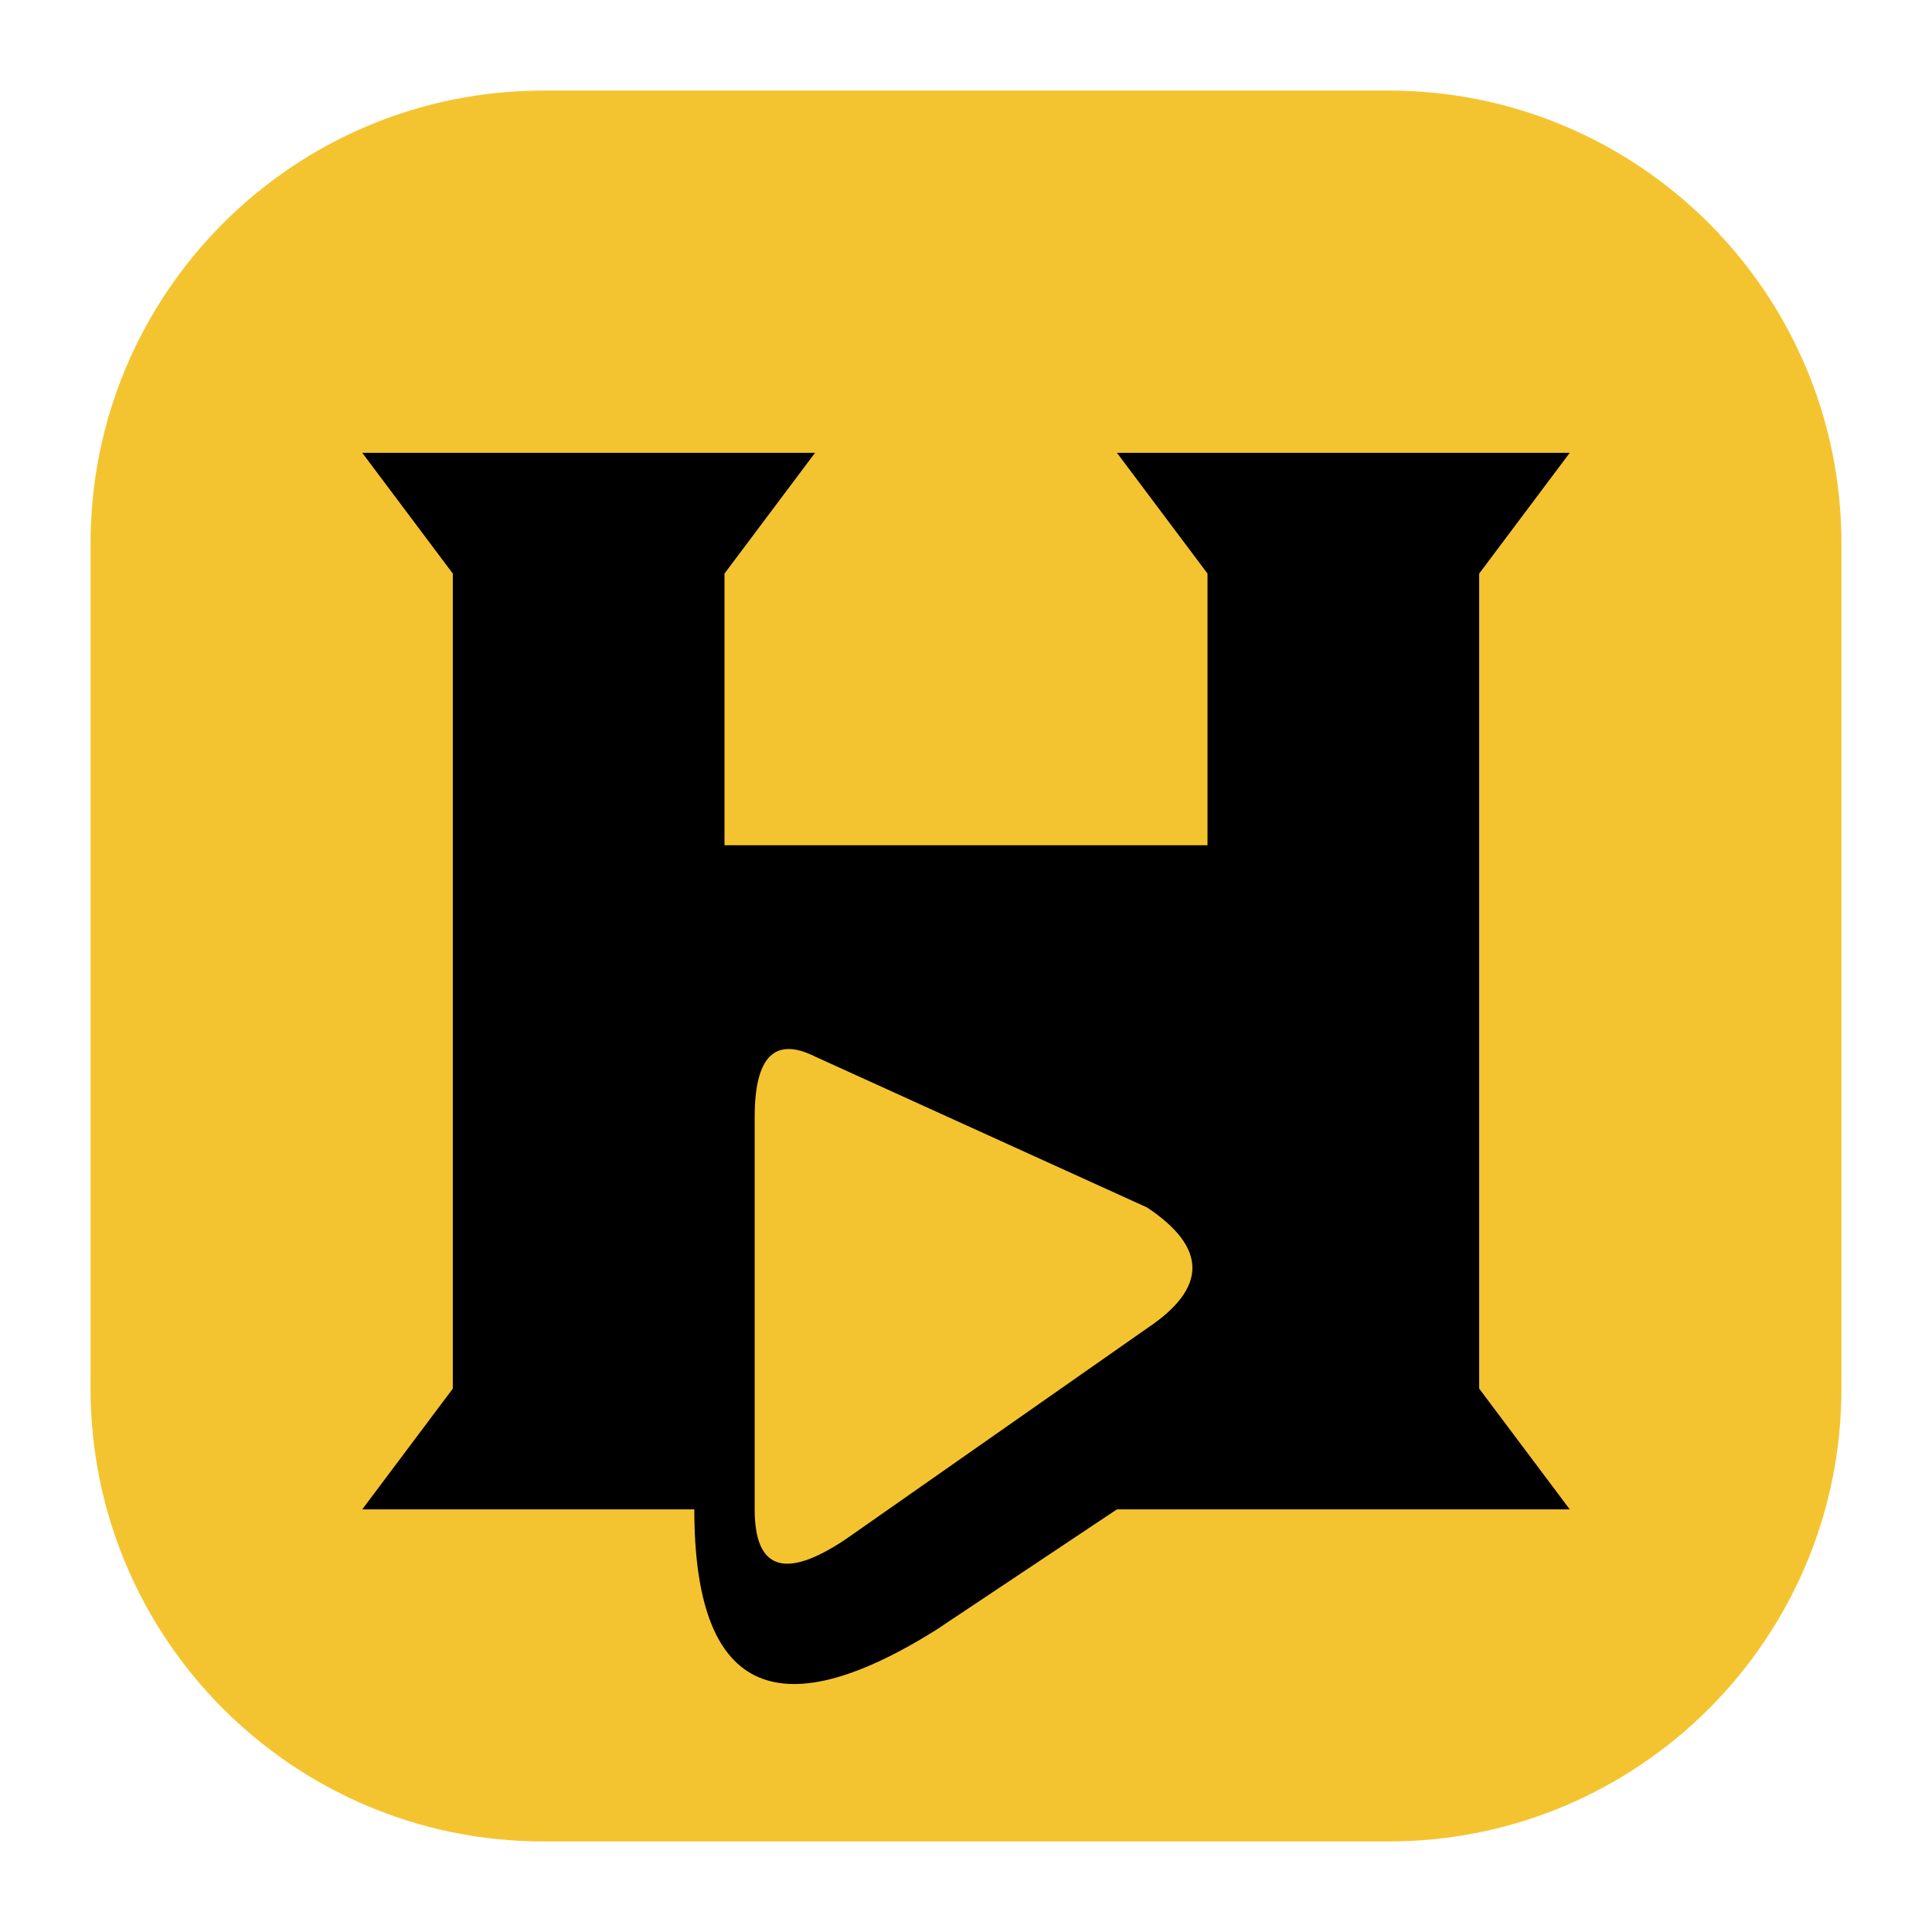
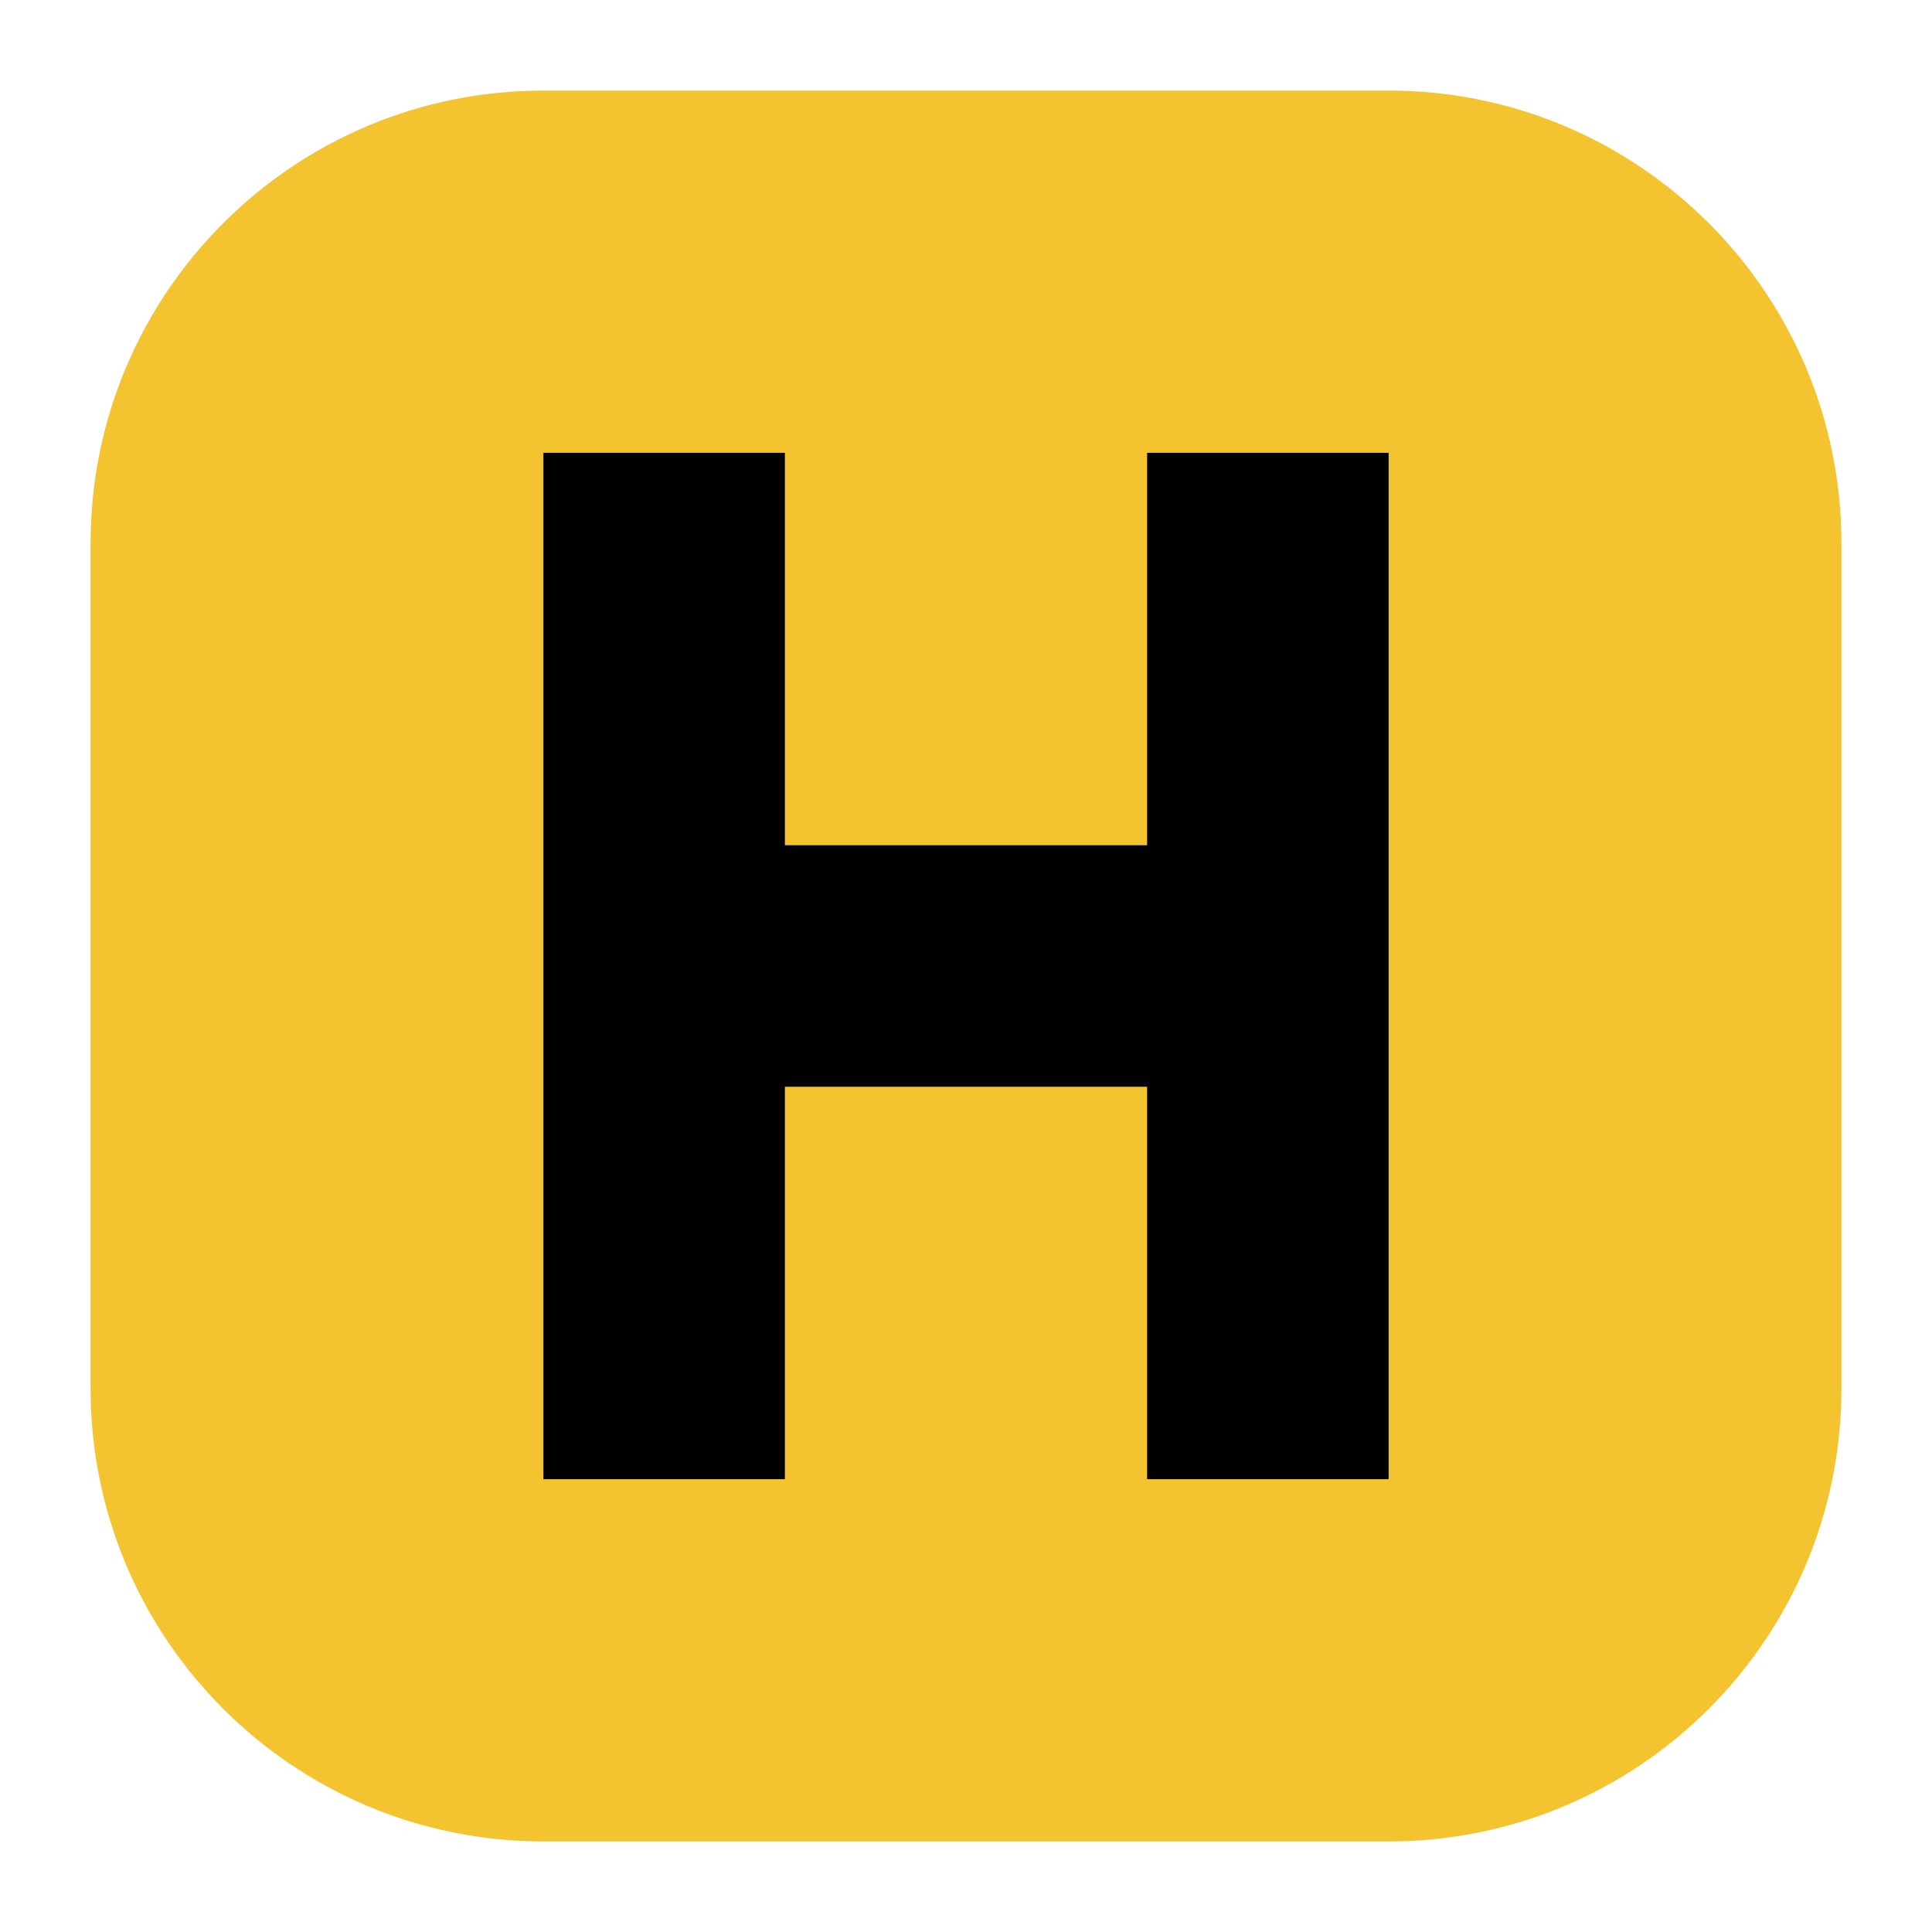
<svg xmlns="http://www.w3.org/2000/svg" viewBox="0 0 64 64">
  <rect x="3" y="3" width="58" height="58" rx="15" fill="#F4C430" />
-   <path d="M12 15H27L24 19V28H40V19L37 15H52L49 19V46L52 50H37L31 54Q23 59 23 50H12L15 46V19ZM27 35Q25 34 25 37V50Q25 53 28 51L38 44Q41 42 38 40Z" fill="#000000" fill-rule="evenodd" />
+   <path d="M18 15H26V28H38V15H46V49H38V36H26V49H18Z" fill="#000000" />
</svg>
